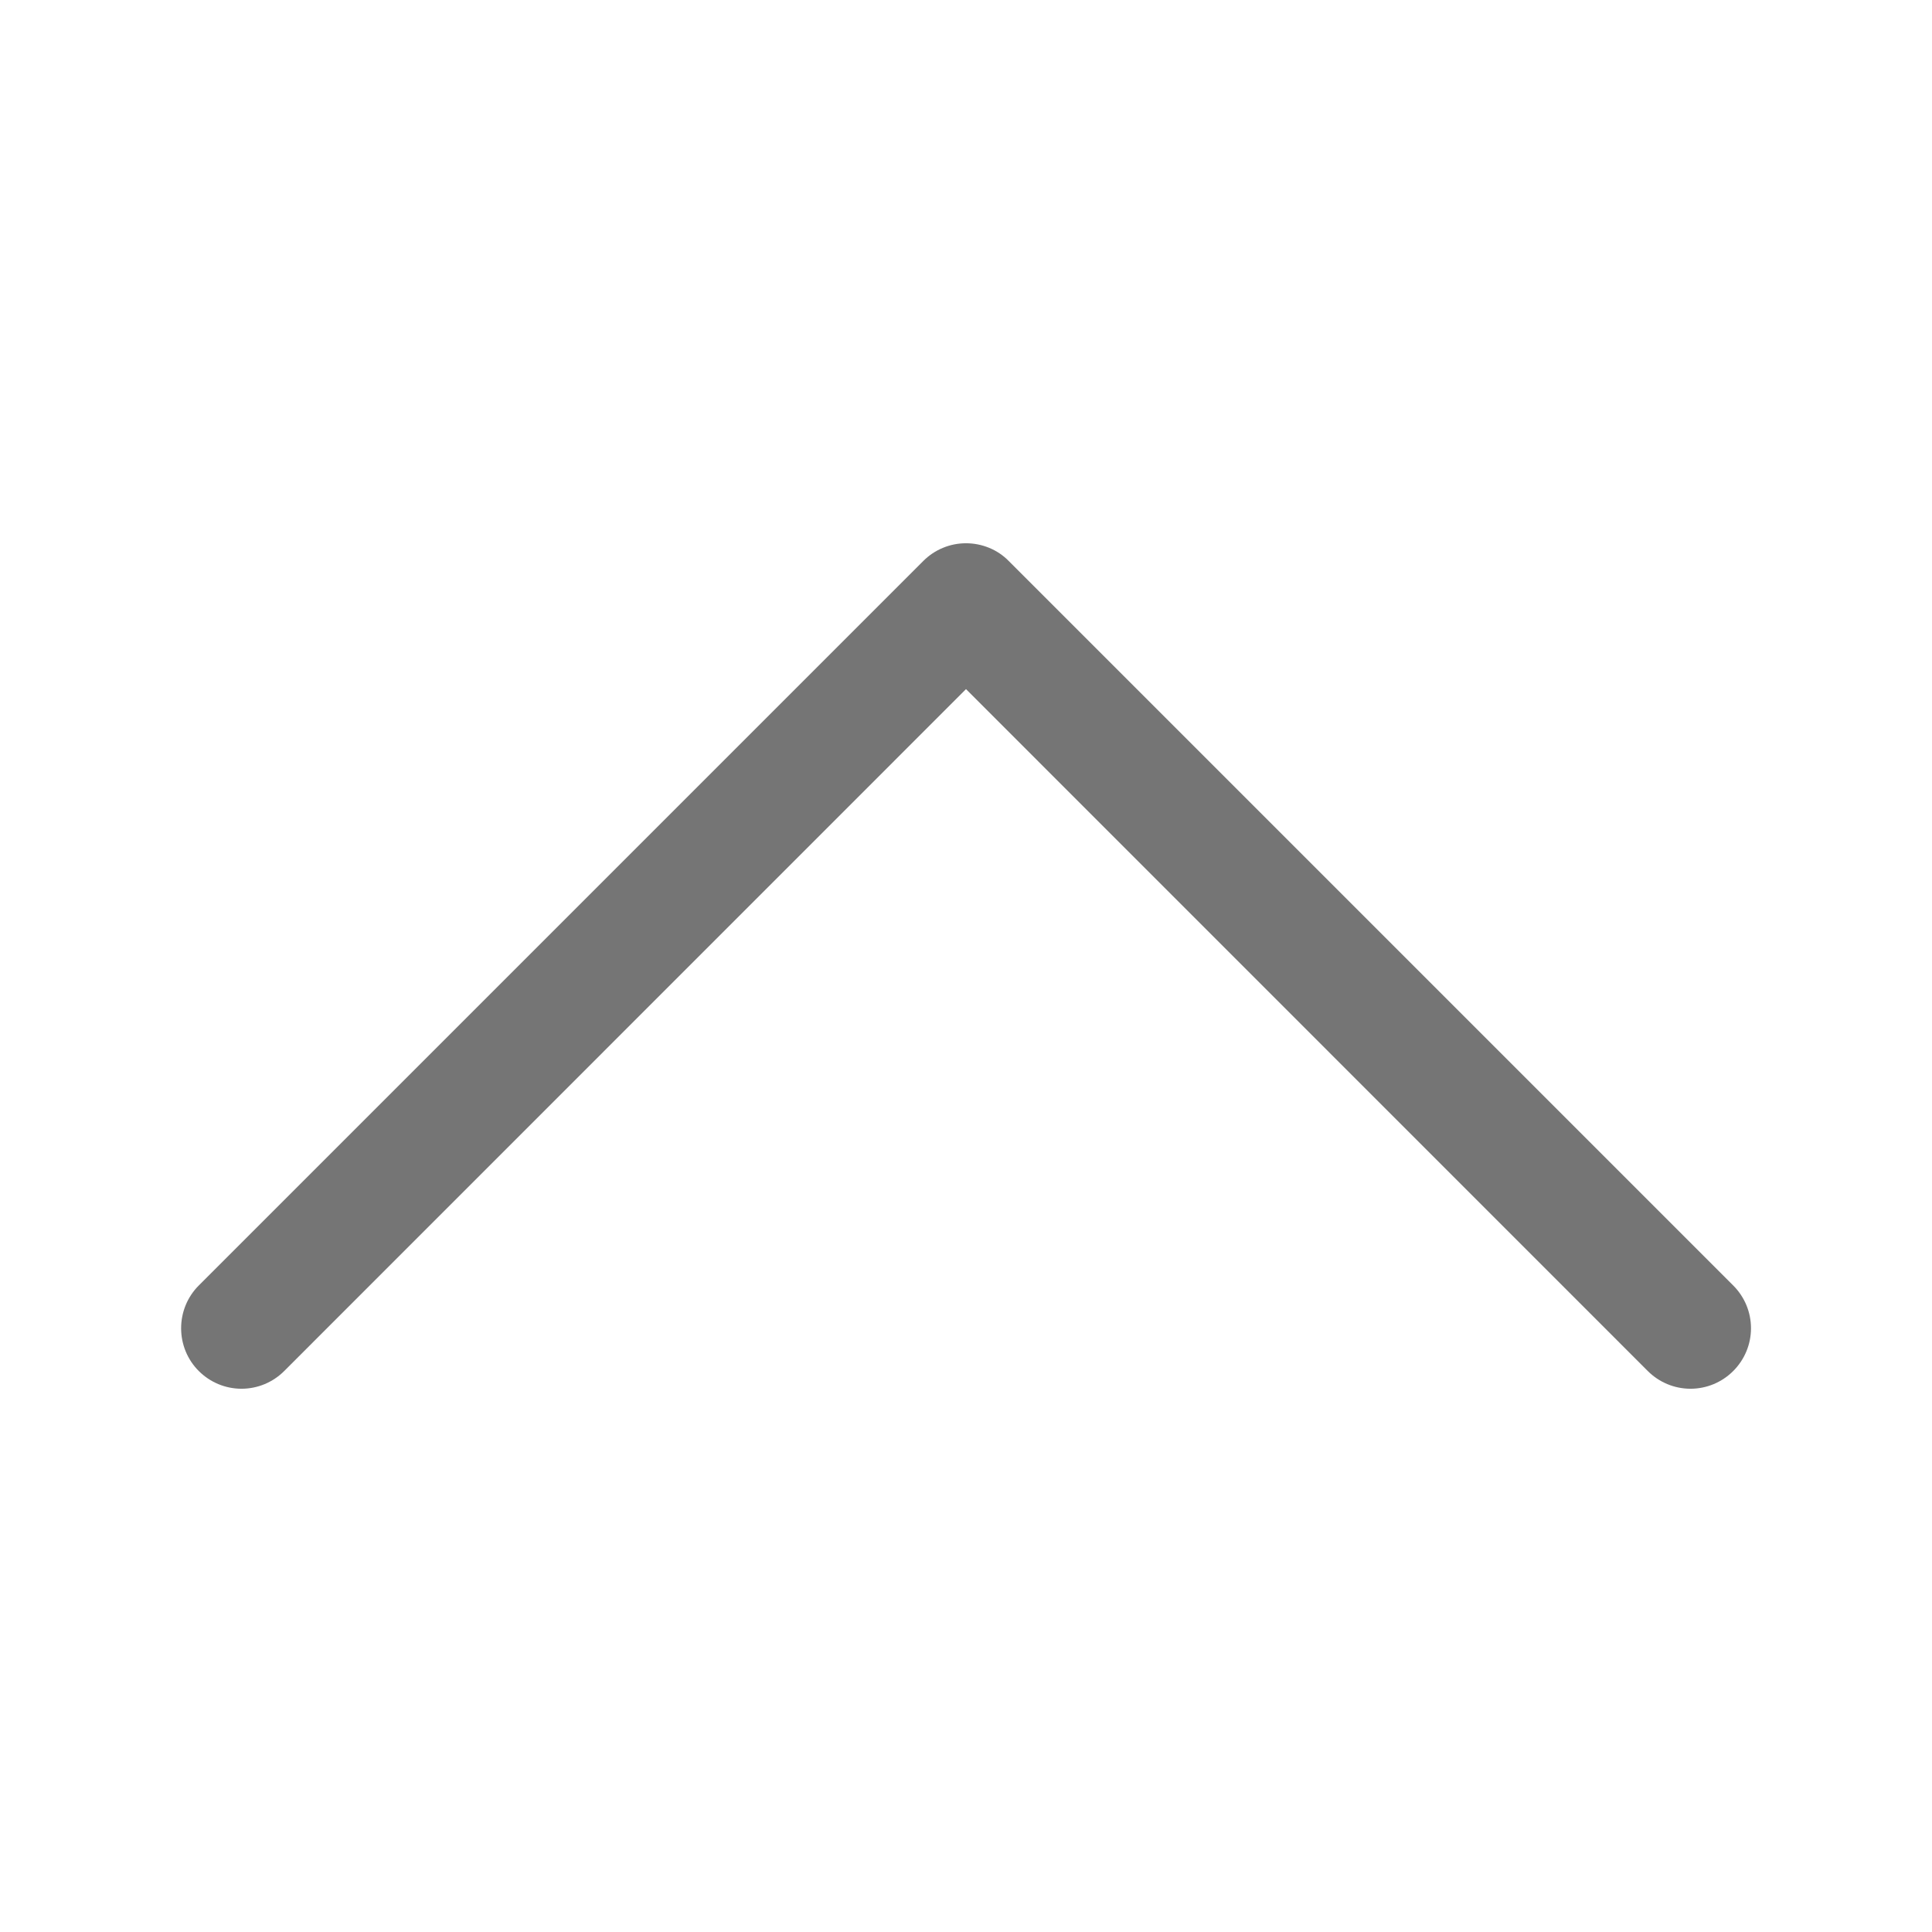
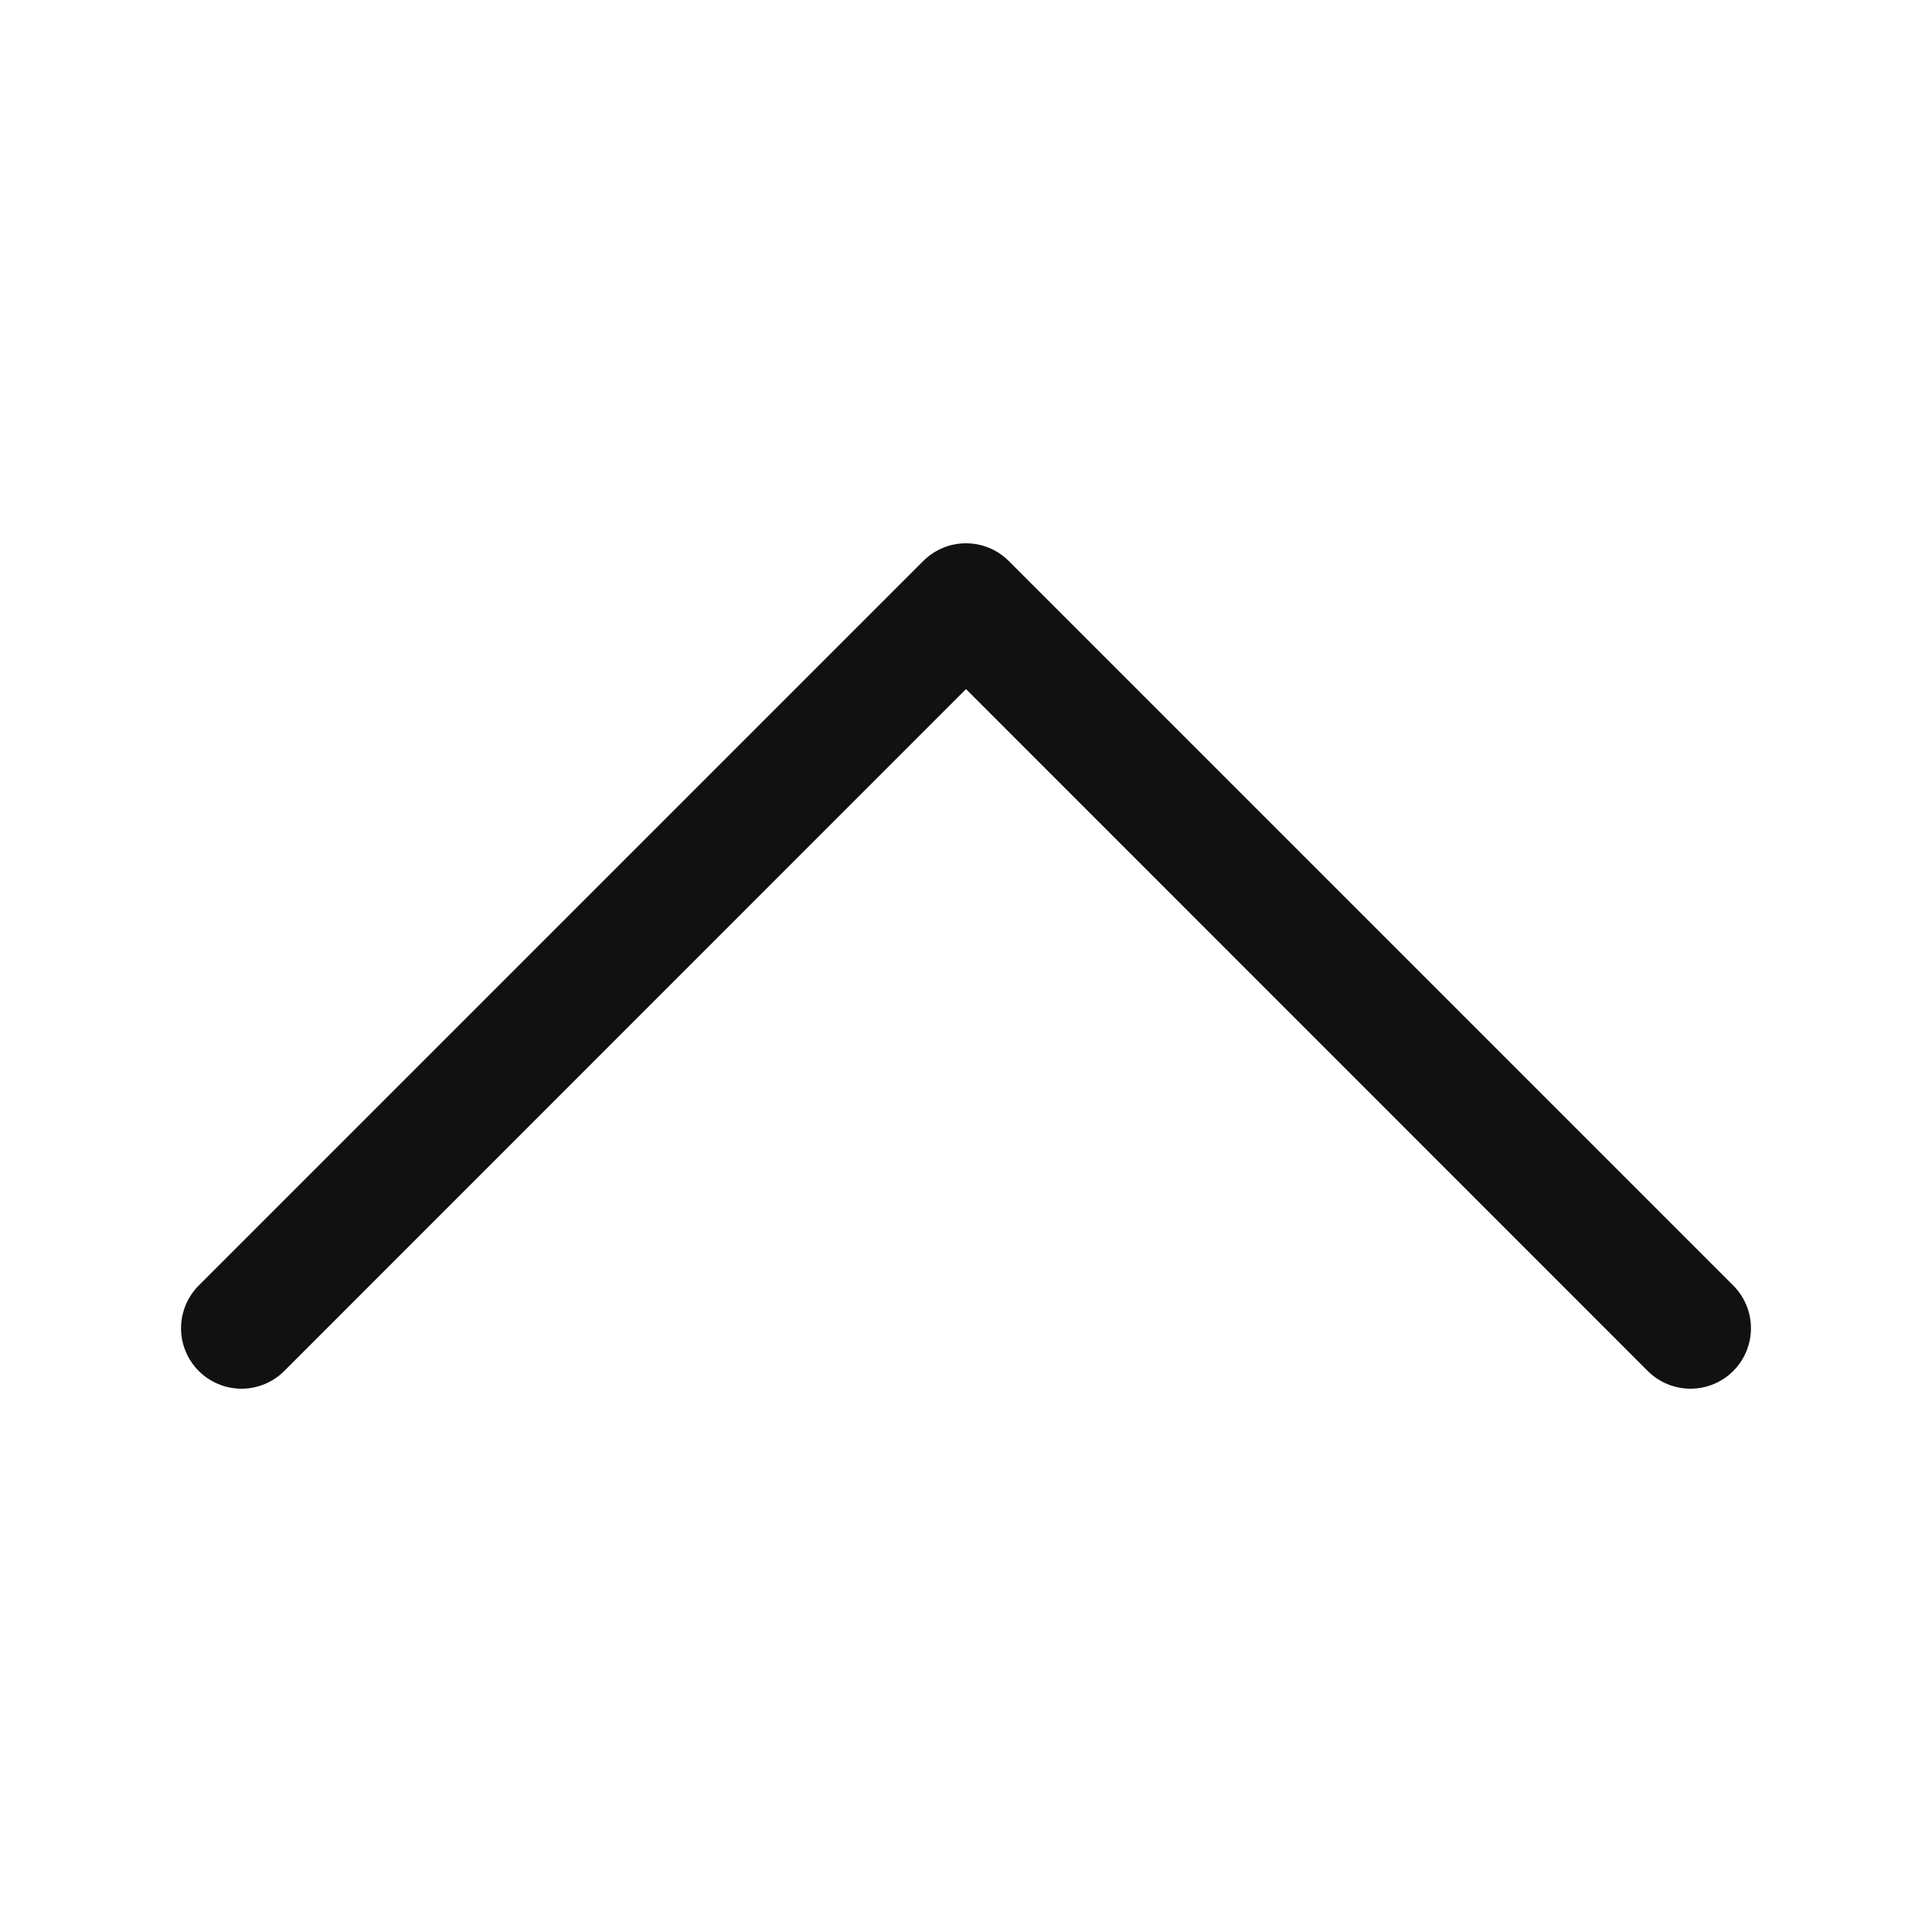
- <svg xmlns="http://www.w3.org/2000/svg" width="16" height="16" viewBox="0 0 16 16" fill="none">
-   <path fill-rule="evenodd" clip-rule="evenodd" d="M7.646 4.646C7.693 4.599 7.748 4.562 7.809 4.537C7.869 4.512 7.934 4.499 8 4.499C8.066 4.499 8.131 4.512 8.192 4.537C8.253 4.562 8.308 4.599 8.354 4.646L14.354 10.646C14.448 10.74 14.501 10.867 14.501 11C14.501 11.133 14.448 11.26 14.354 11.354C14.26 11.448 14.133 11.501 14 11.501C13.867 11.501 13.74 11.448 13.646 11.354L8 5.707L2.354 11.354C2.26 11.448 2.133 11.501 2 11.501C1.867 11.501 1.74 11.448 1.646 11.354C1.552 11.26 1.5 11.133 1.5 11C1.5 10.867 1.552 10.74 1.646 10.646L7.646 4.646Z" fill="#757575" />
+ <svg xmlns="http://www.w3.org/2000/svg" width="24" height="24" viewBox="0 0 24 24" fill="none">
+   <path fill-rule="evenodd" clip-rule="evenodd" d="M11.469 6.969C11.539 6.899 11.621 6.844 11.713 6.806C11.804 6.768 11.901 6.749 12 6.749C12.099 6.749 12.196 6.768 12.287 6.806C12.379 6.844 12.461 6.899 12.531 6.969L21.531 15.969C21.672 16.11 21.751 16.301 21.751 16.5C21.751 16.699 21.672 16.89 21.531 17.031C21.39 17.172 21.199 17.251 21 17.251C20.801 17.251 20.61 17.172 20.469 17.031L12 8.56L3.531 17.031C3.39 17.172 3.199 17.251 3 17.251C2.801 17.251 2.61 17.172 2.469 17.031C2.328 16.89 2.249 16.699 2.249 16.5C2.249 16.301 2.328 16.11 2.469 15.969L11.469 6.969Z" fill="#111111" />
</svg>
